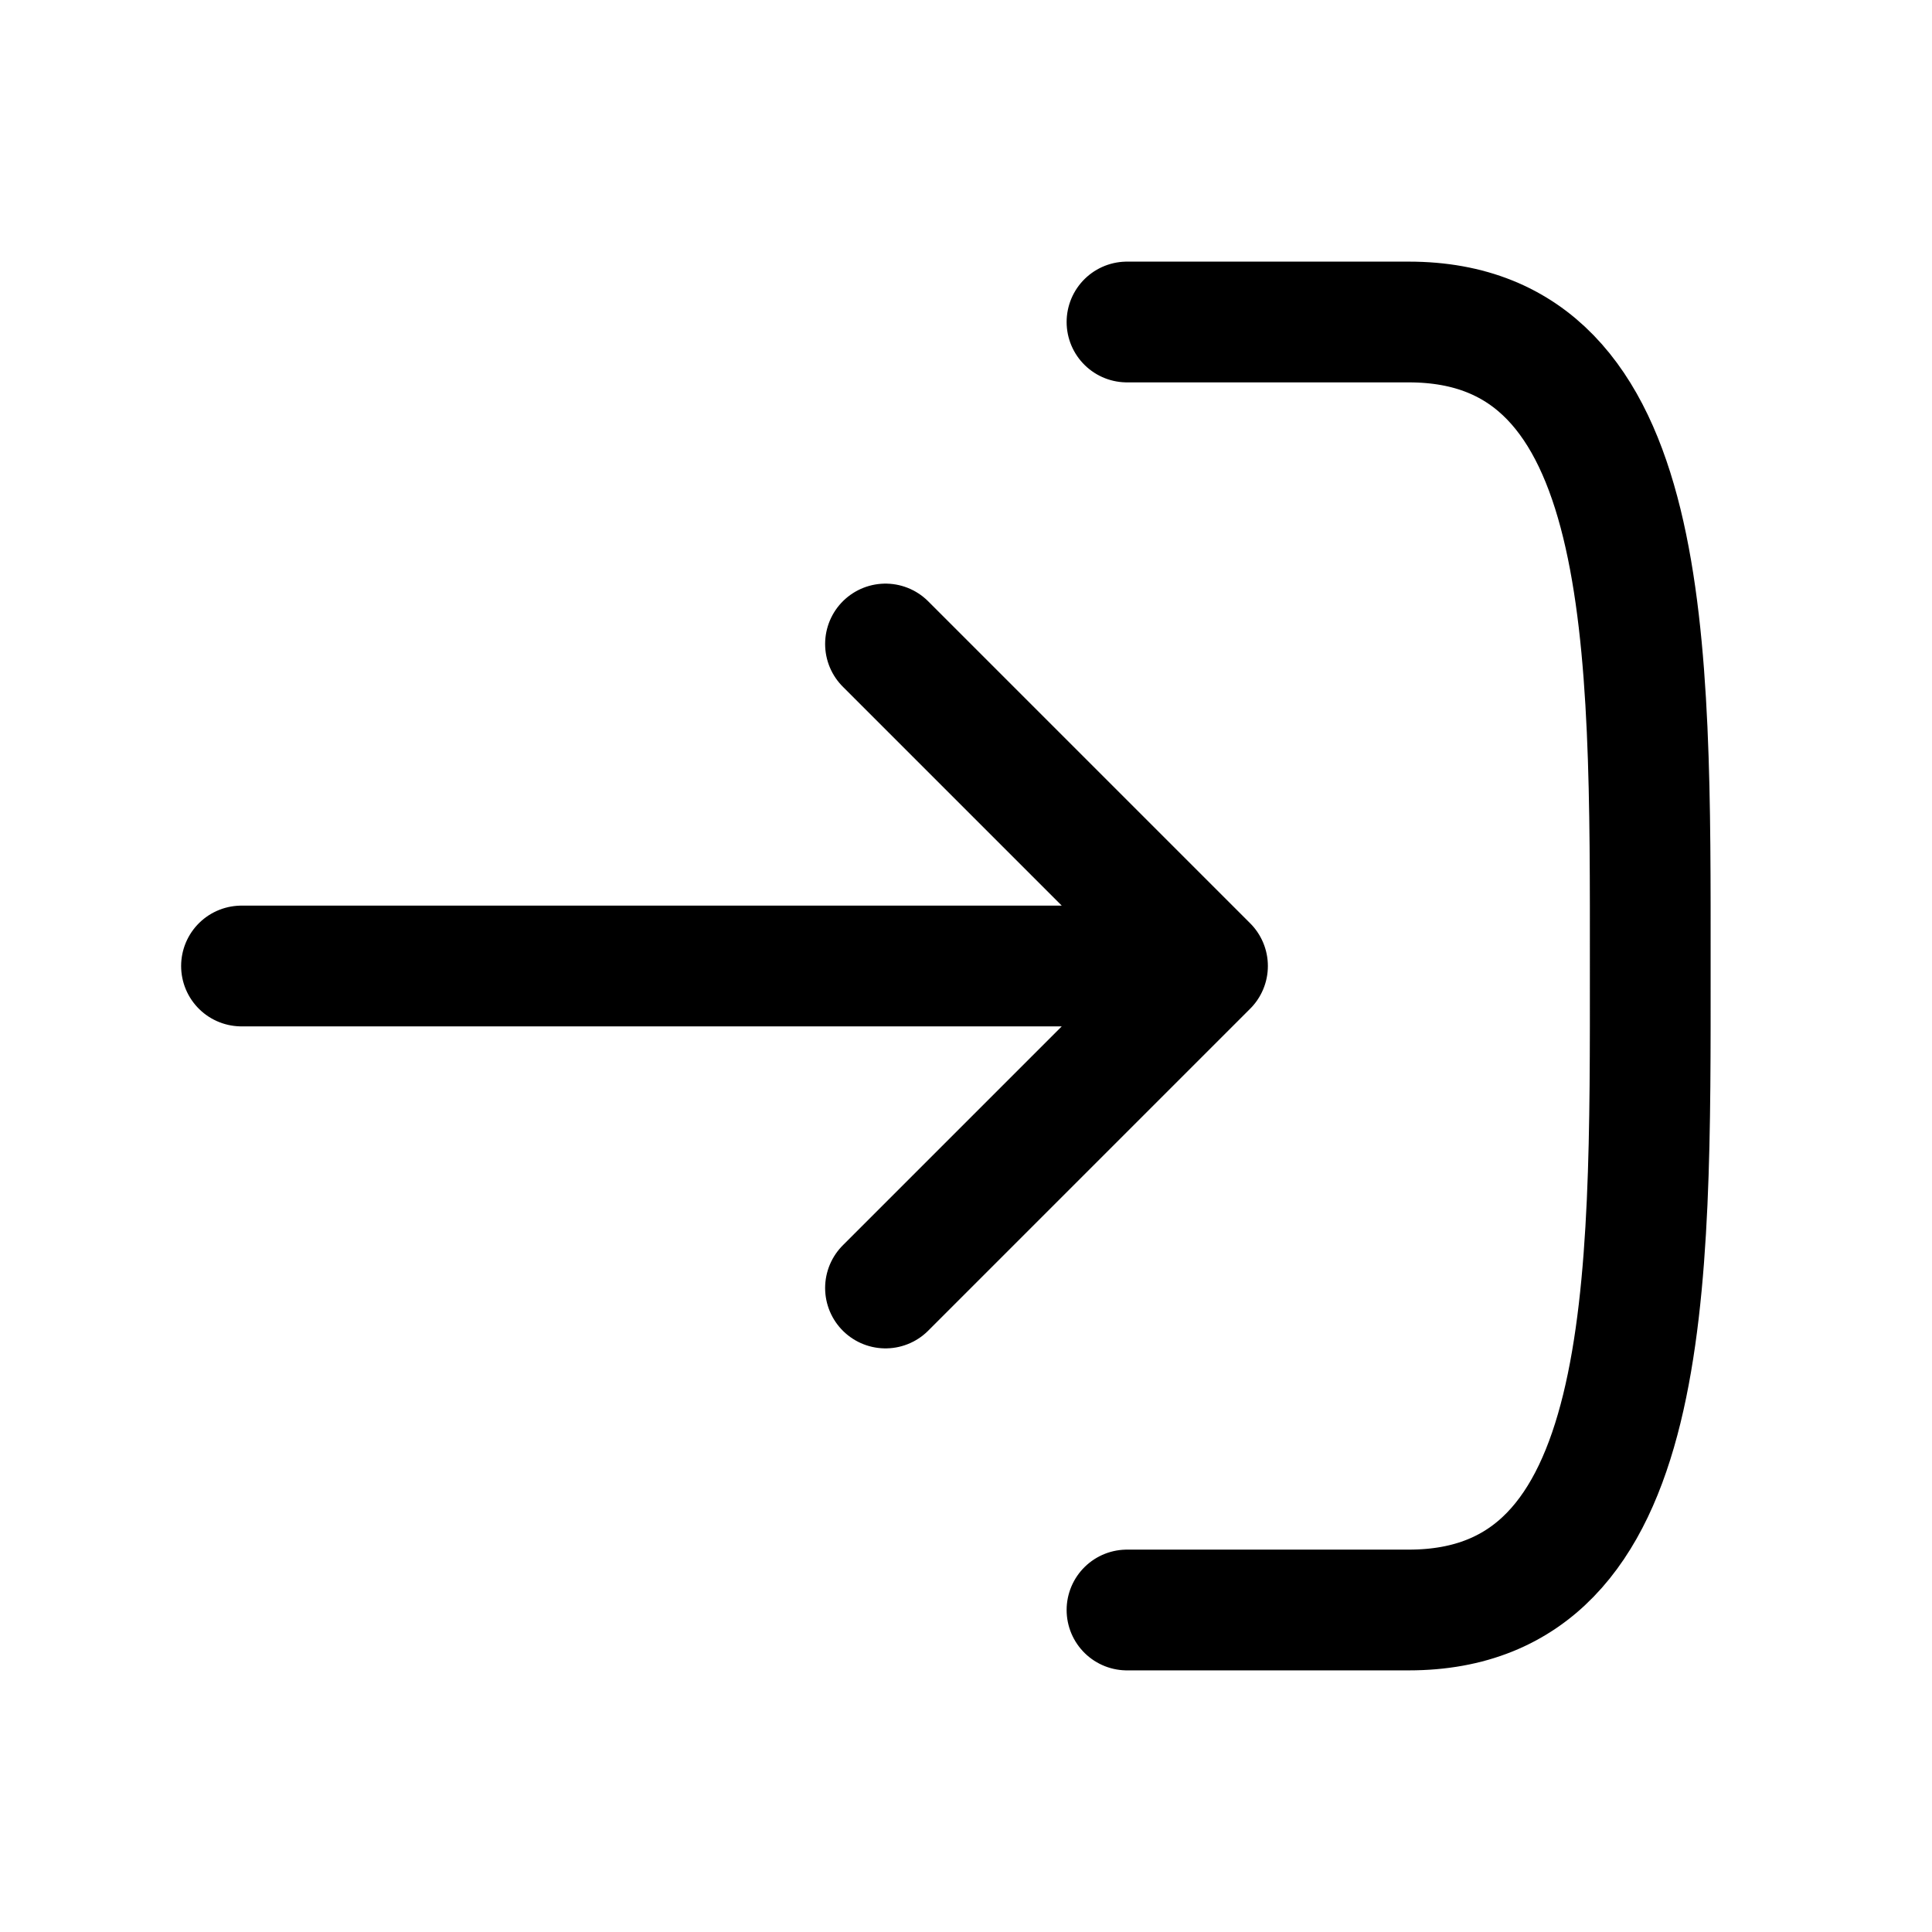
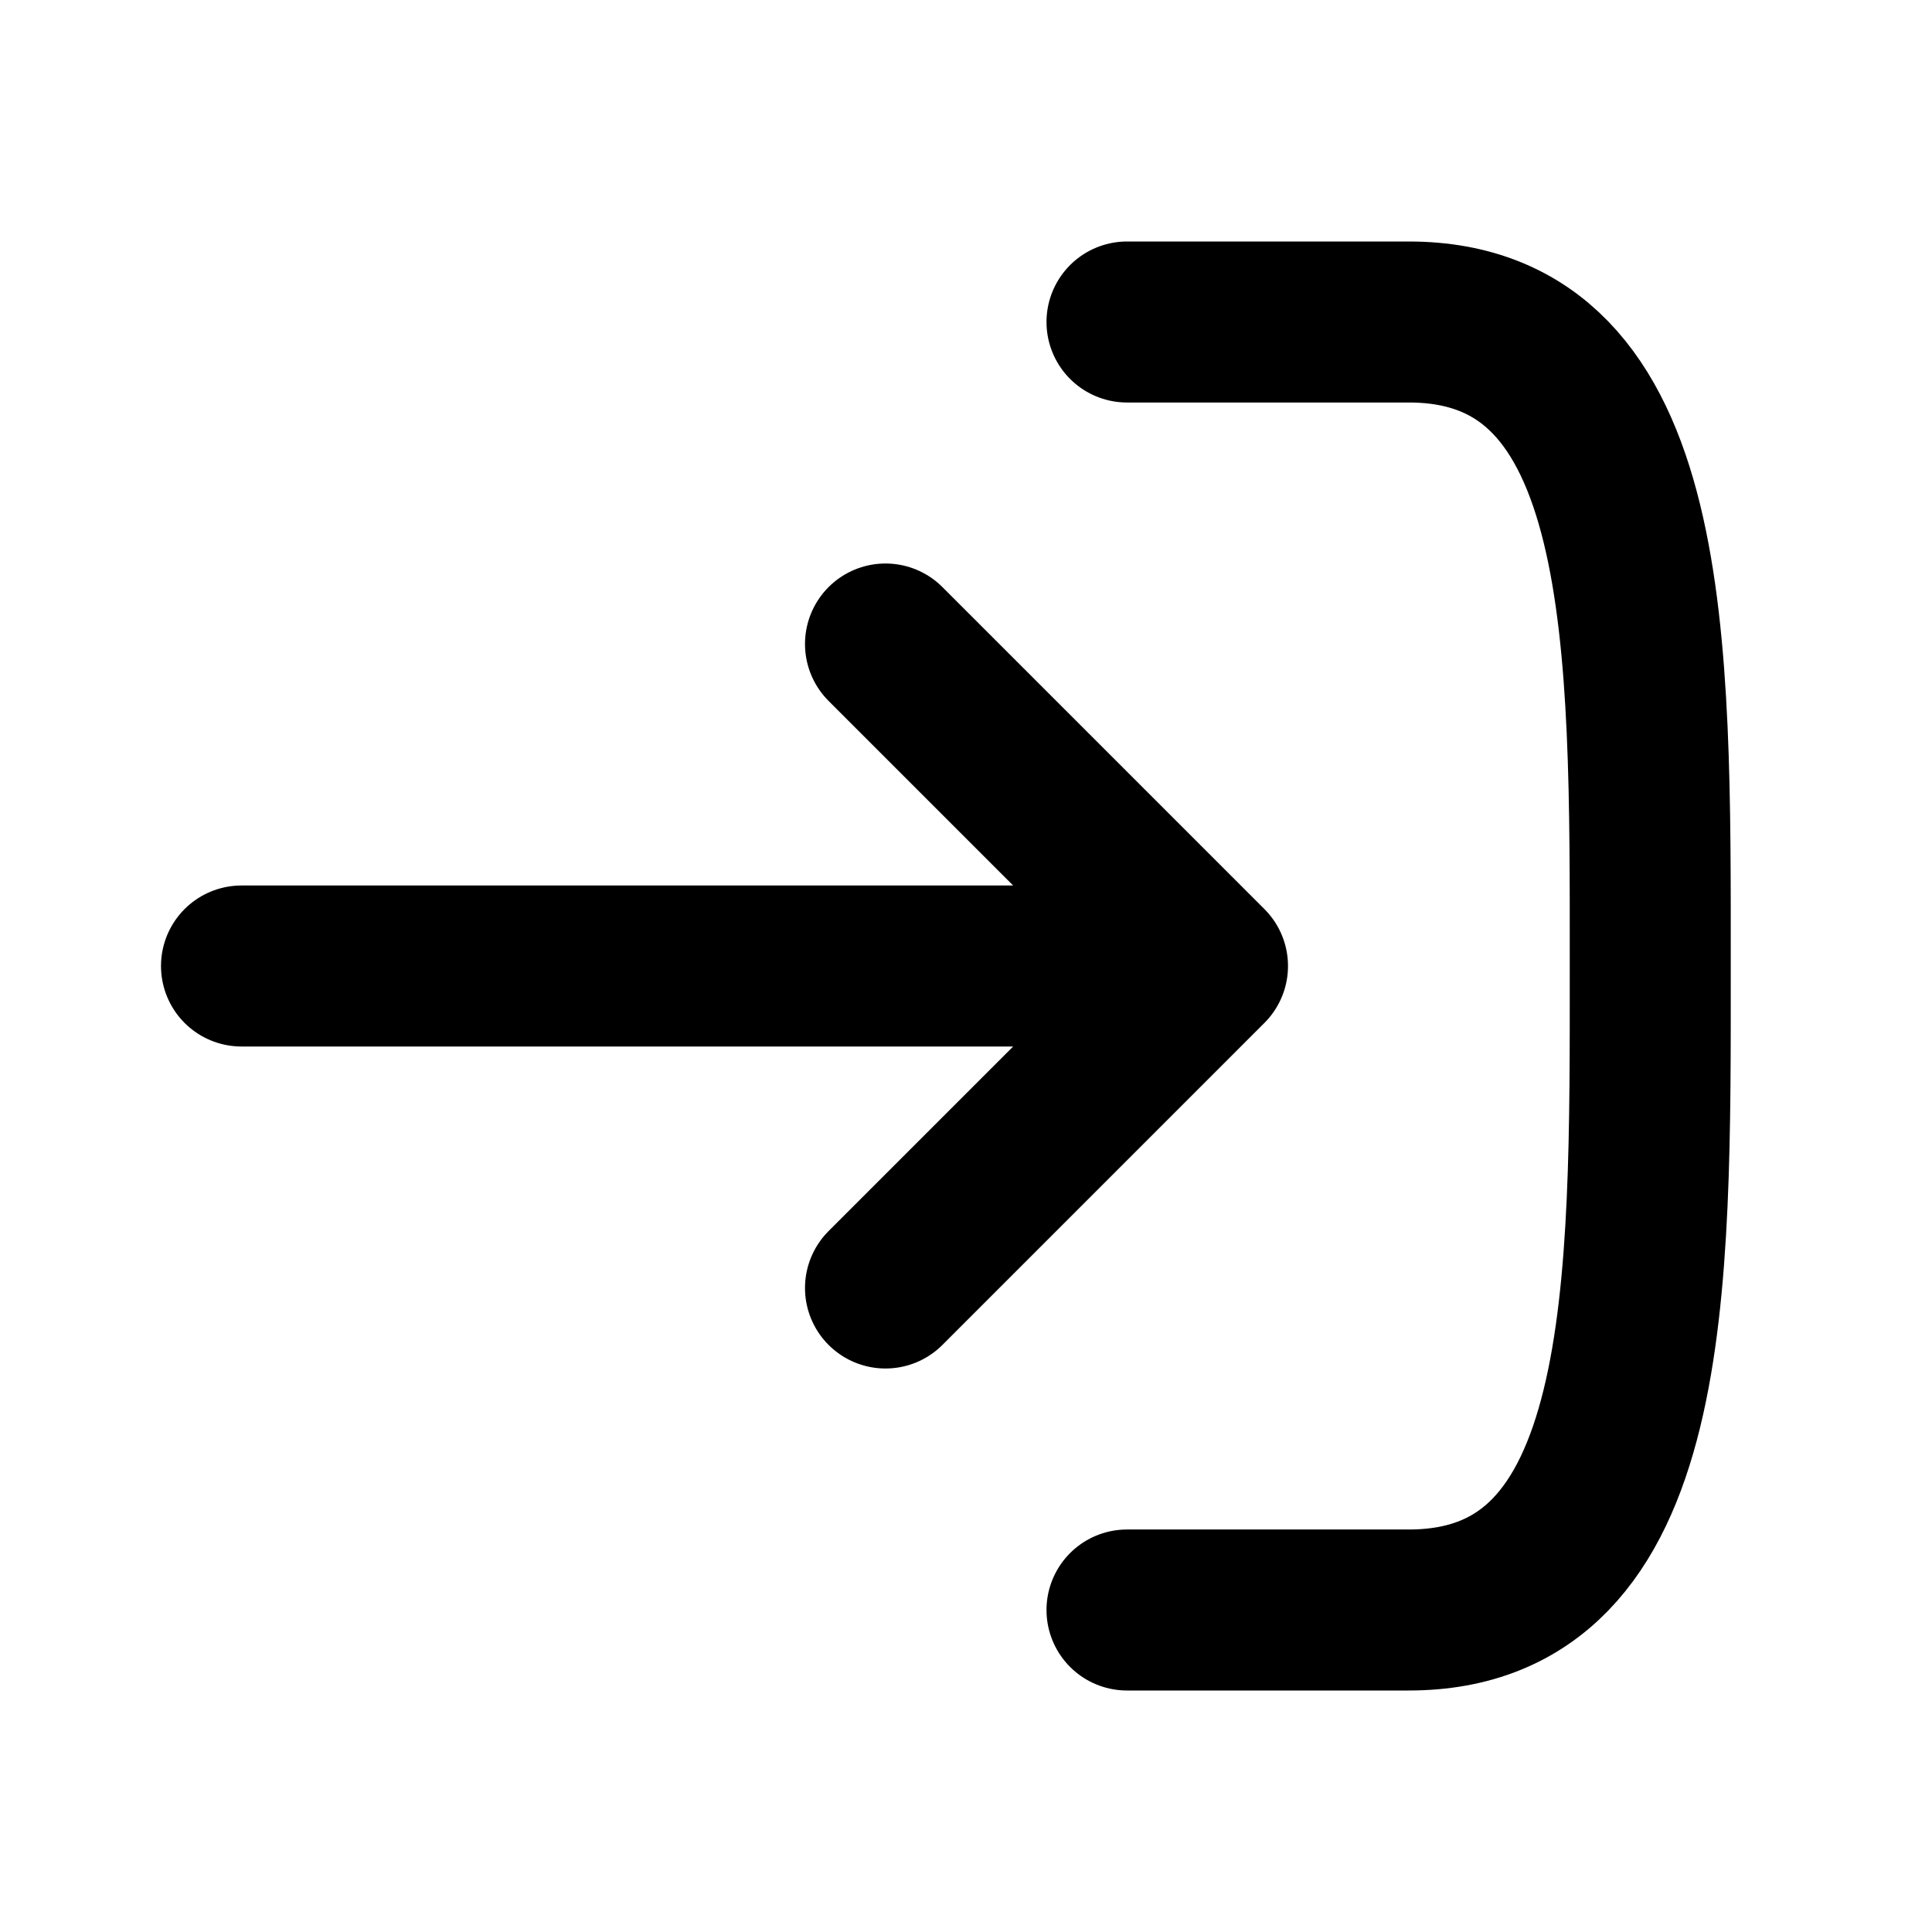
<svg xmlns="http://www.w3.org/2000/svg" width="800px" height="800px" viewBox="0 0 24 24" fill="none">
-   <path d="M14 4L17.5 4C20.558 4 20.5 8 20.5 12C20.5 16 20.558 20 17.5 20H14M15 12L3 12M15 12L11 16M15 12L11 8" stroke="#000000" stroke-width="1.5" stroke-linecap="round" stroke-linejoin="round" />
+   <path d="M14 4L17.5 4C20.558 4 20.5 8 20.5 12C20.5 16 20.558 20 17.5 20H14M15 12L3 12M15 12L11 16M15 12L11 8" stroke="#000000" stroke-width="2" stroke-linecap="round" stroke-linejoin="round" />
</svg>
